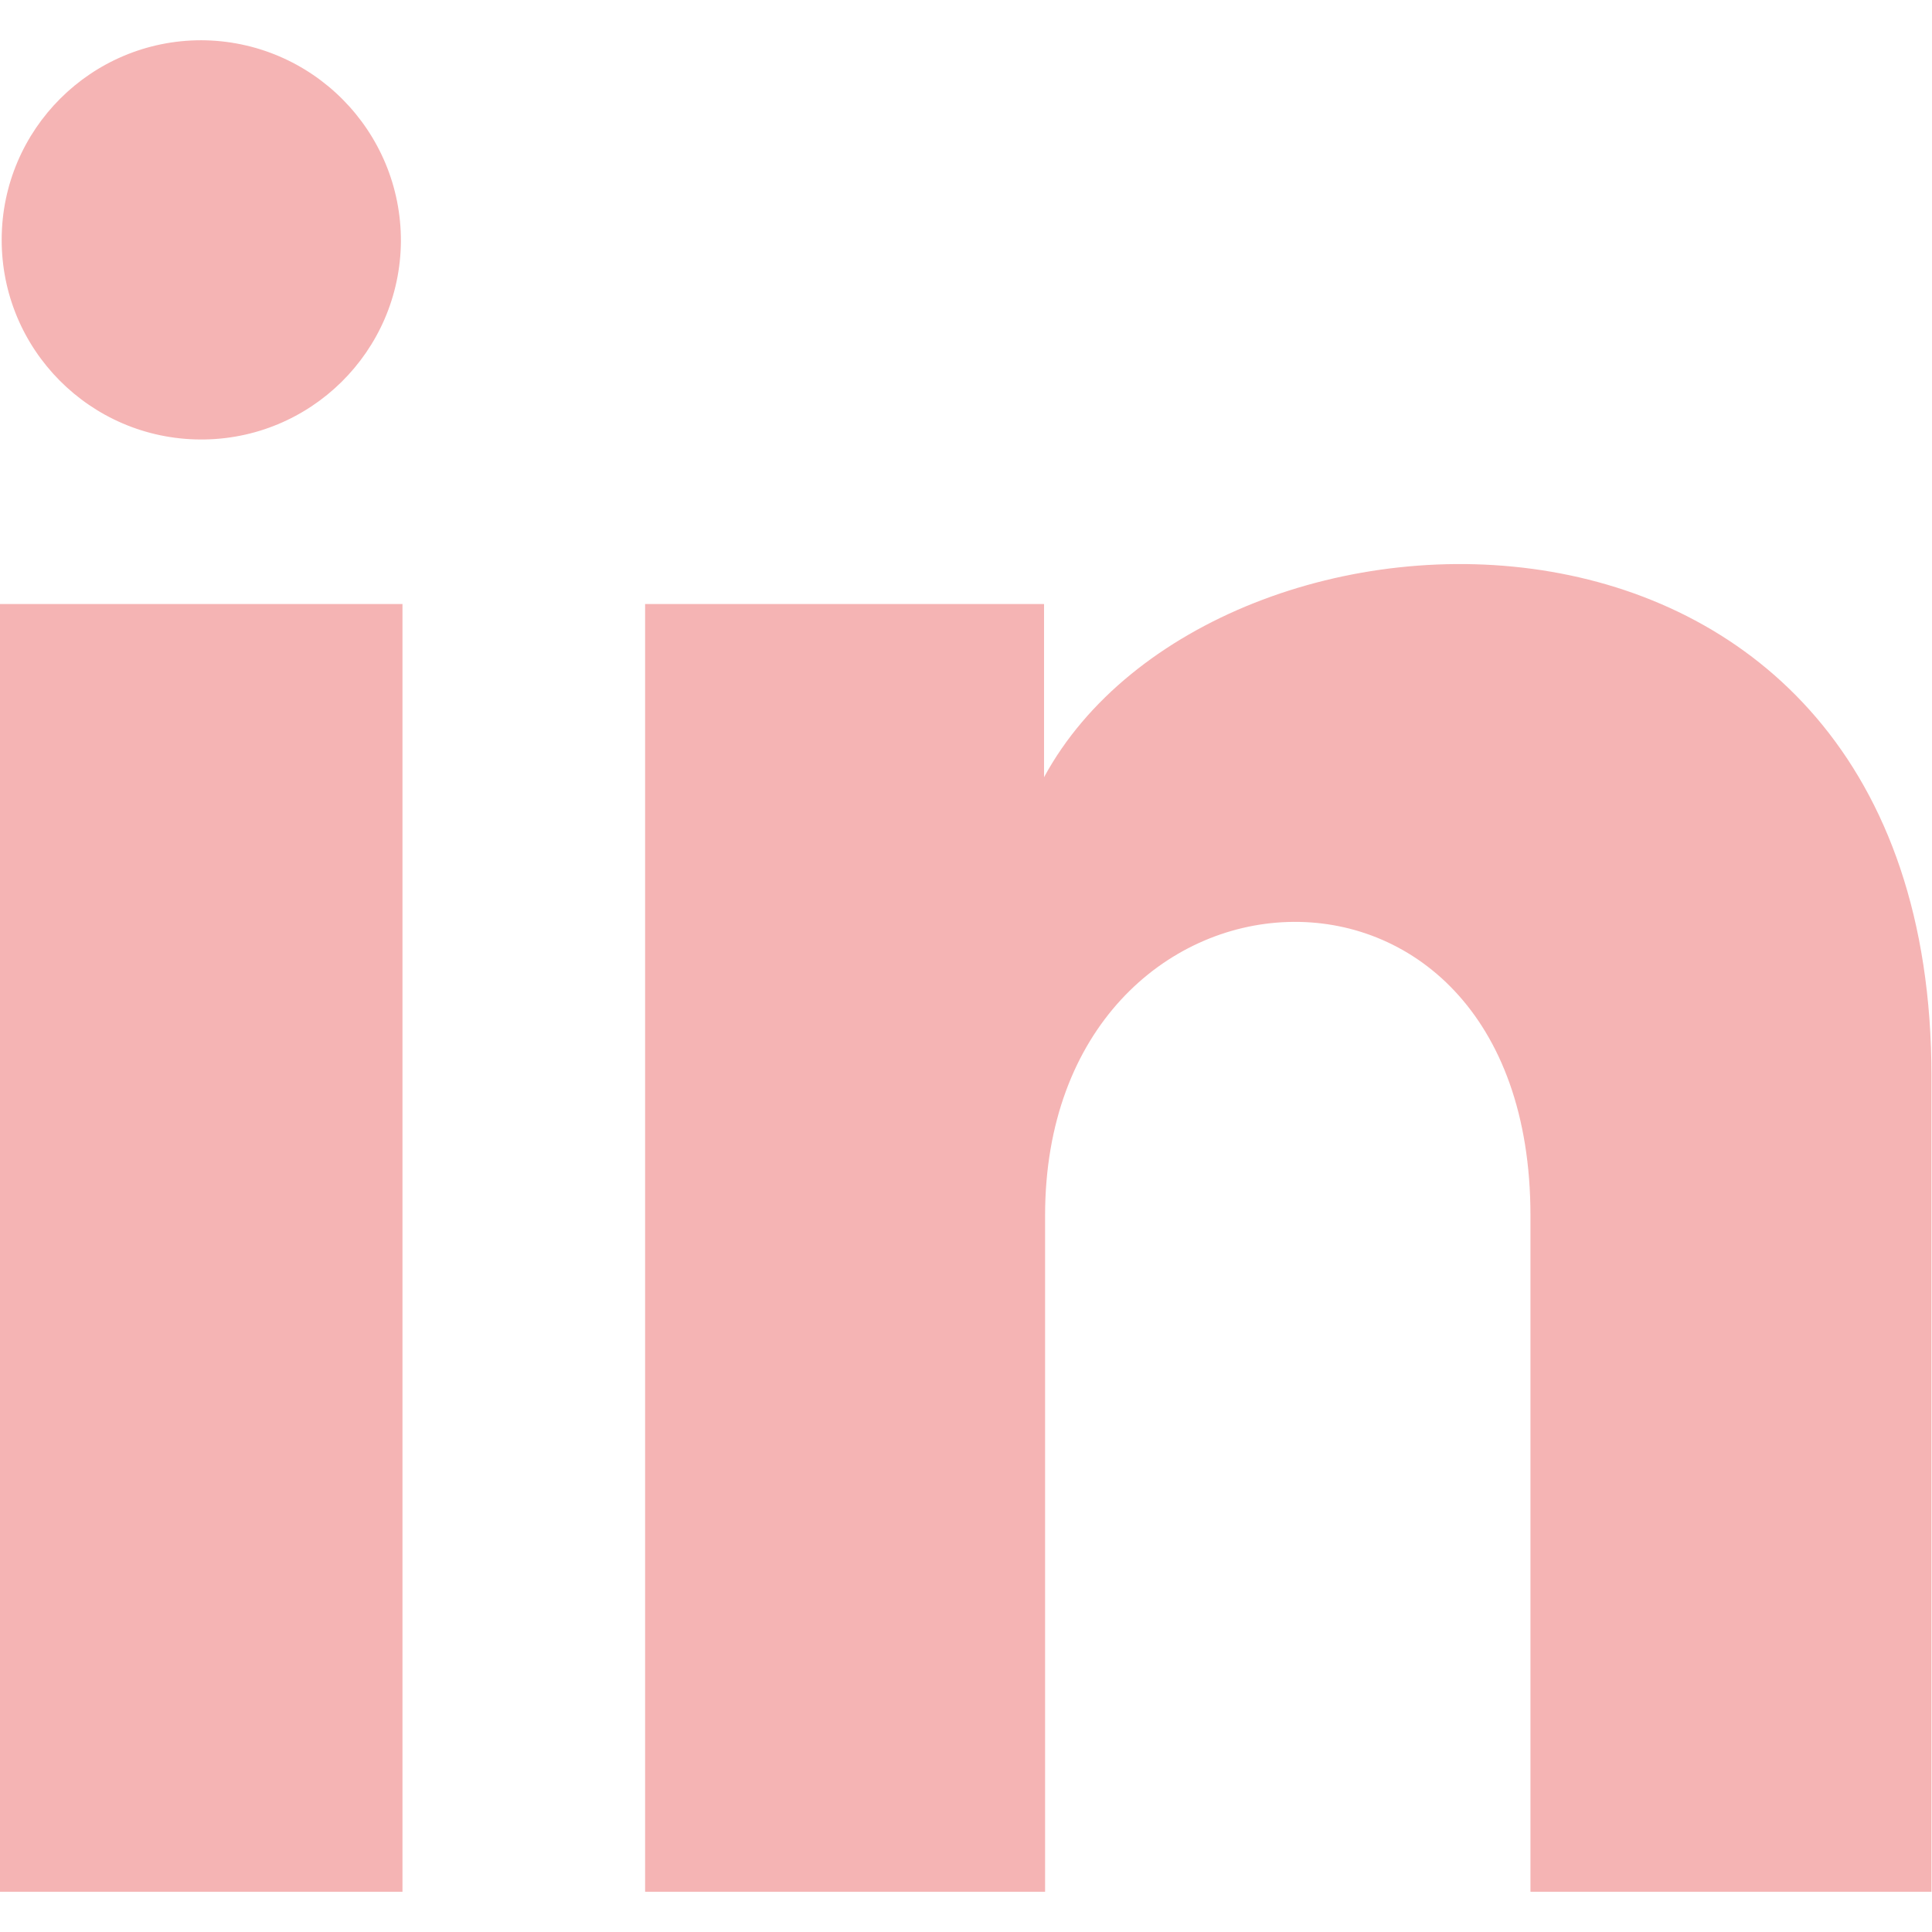
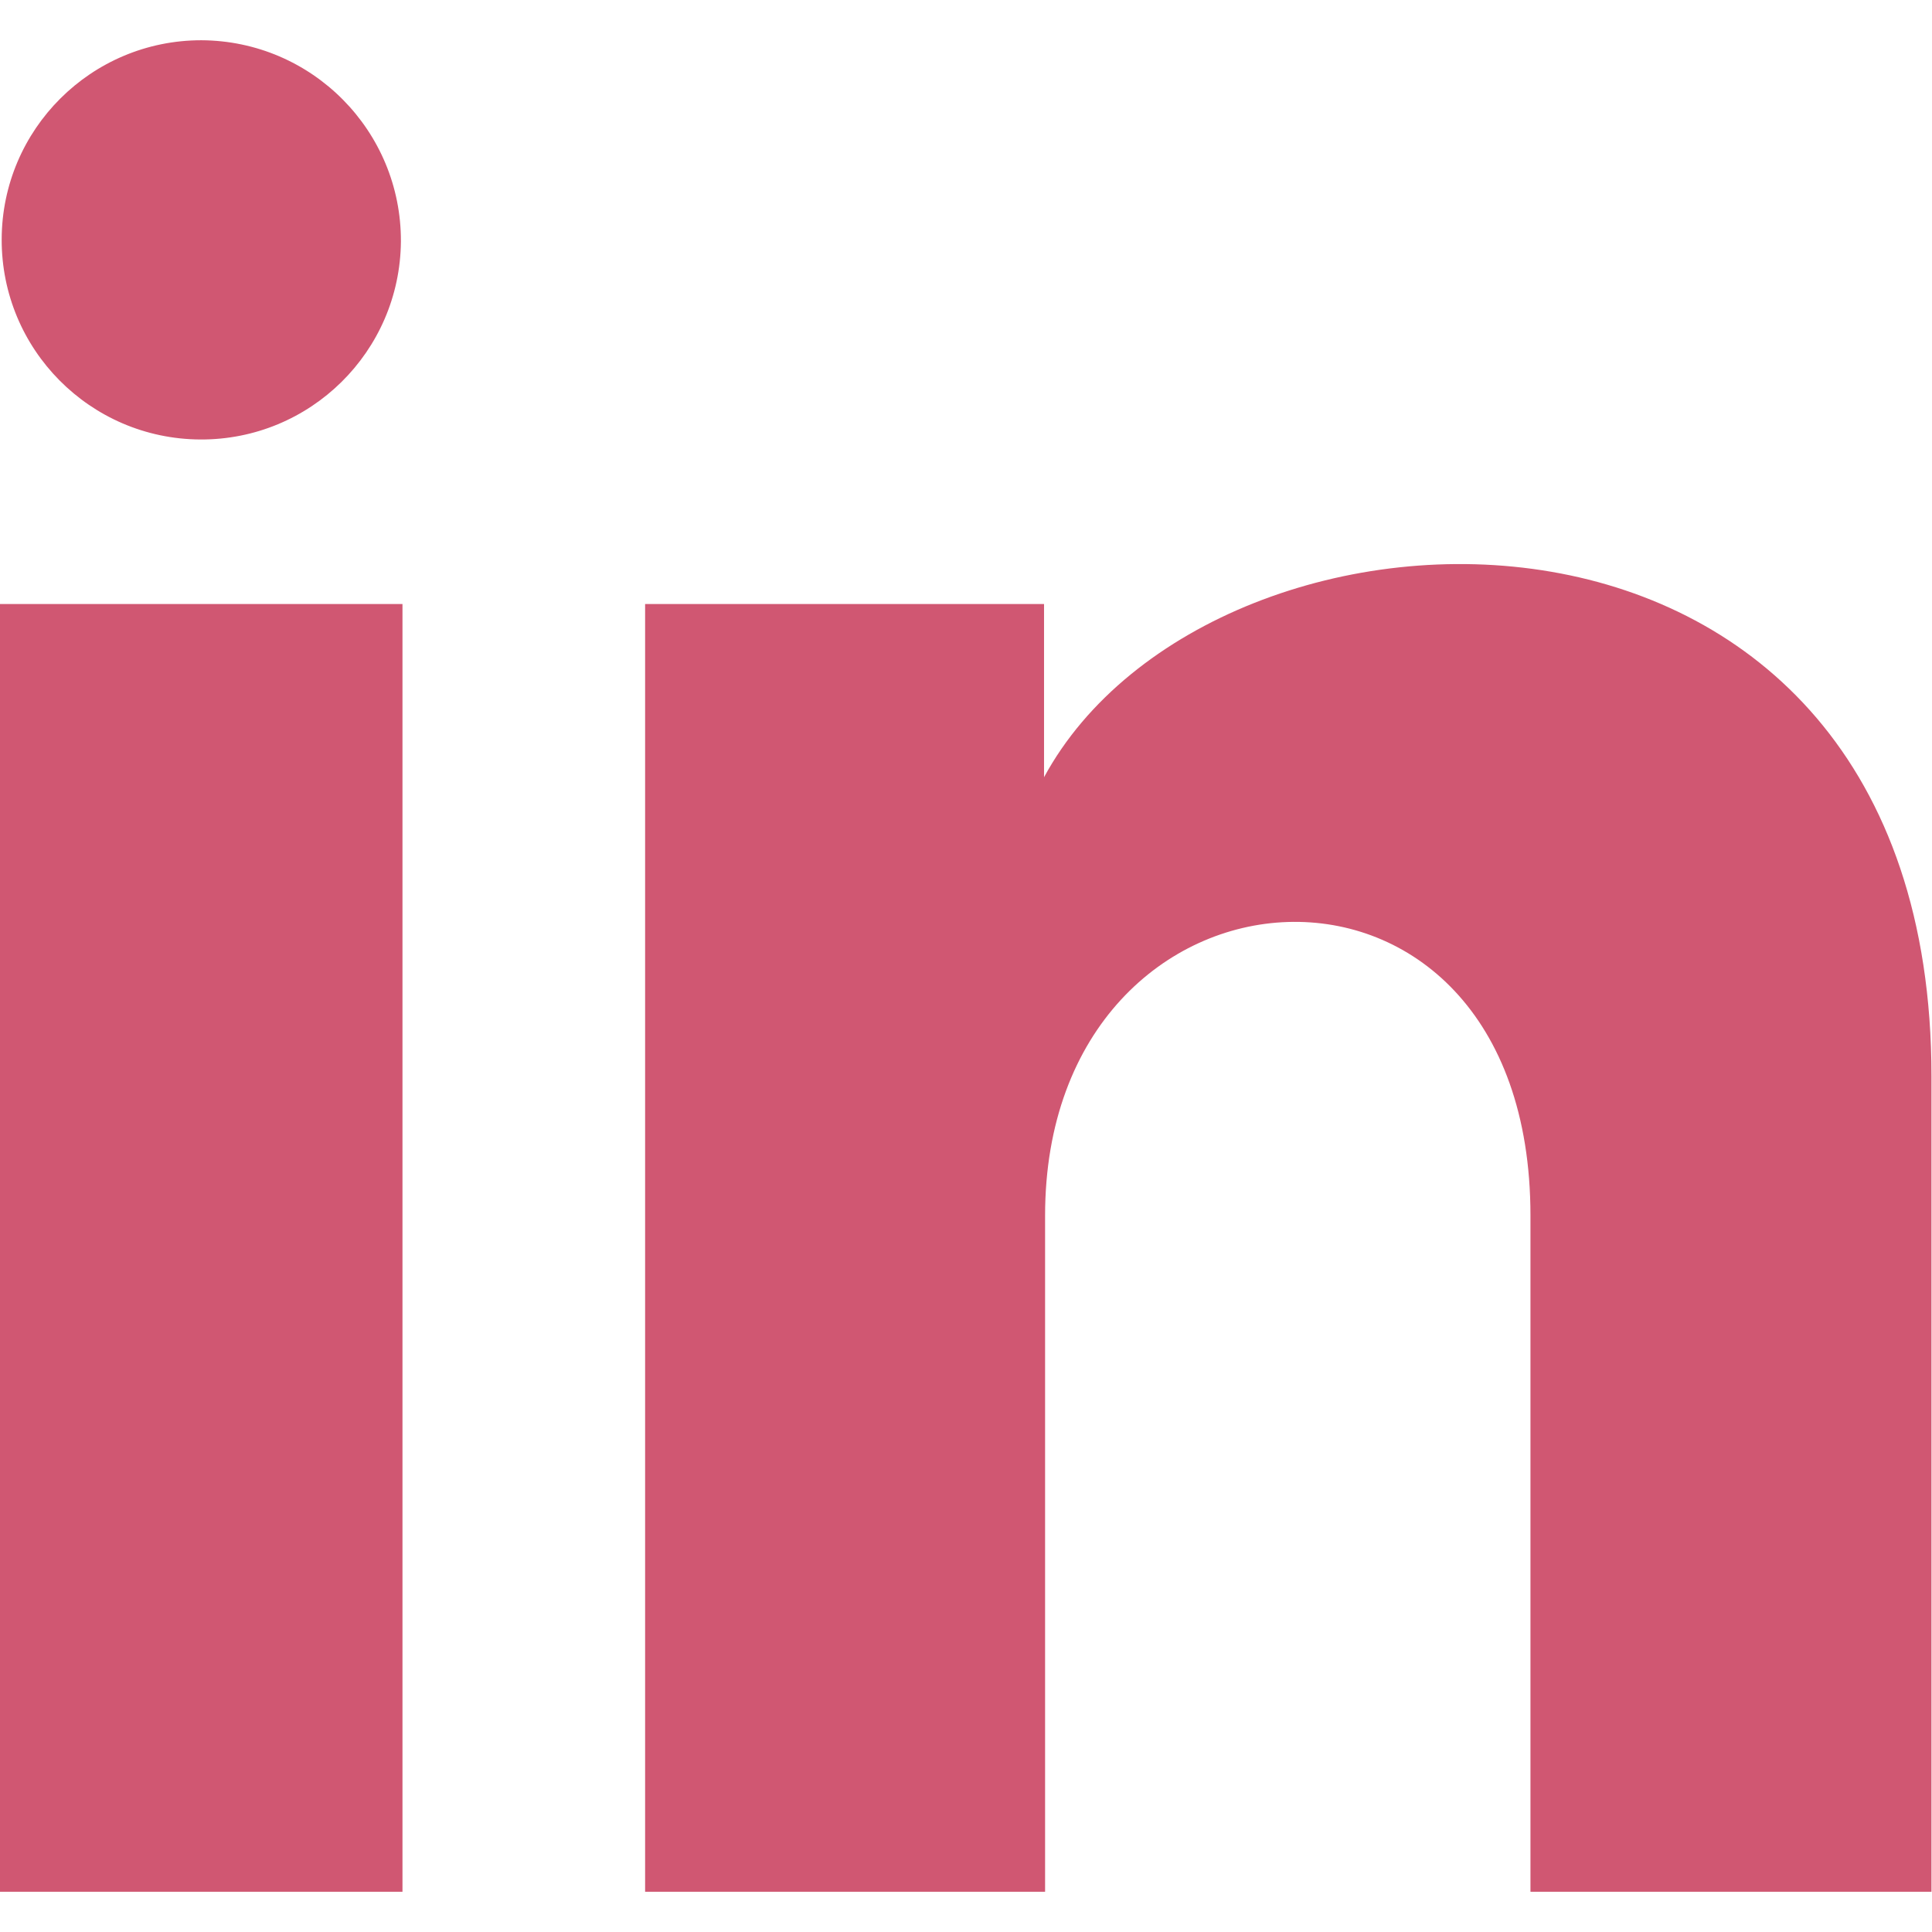
<svg xmlns="http://www.w3.org/2000/svg" width="25" height="25" viewBox="0 0 18.505 17.734">
  <defs>
-     <style>.a{fill:#F5B4B4;}</style>
+     <style>.a{fill:#d05772;}</style>
  </defs>
  <path class="a" d="M3.84,2.928A1.912,1.912,0,1,1,1.928,1,1.92,1.92,0,0,1,3.84,2.928ZM3.855,6.4H0V18.734H3.855Zm6.154,0H6.179V18.734H10.01V12.258c0-3.6,4.649-3.9,4.649,0v6.476H18.5V10.923c0-6.076-6.879-5.855-8.5-2.864V6.4Z" transform="translate(0 -1)" />
</svg>
